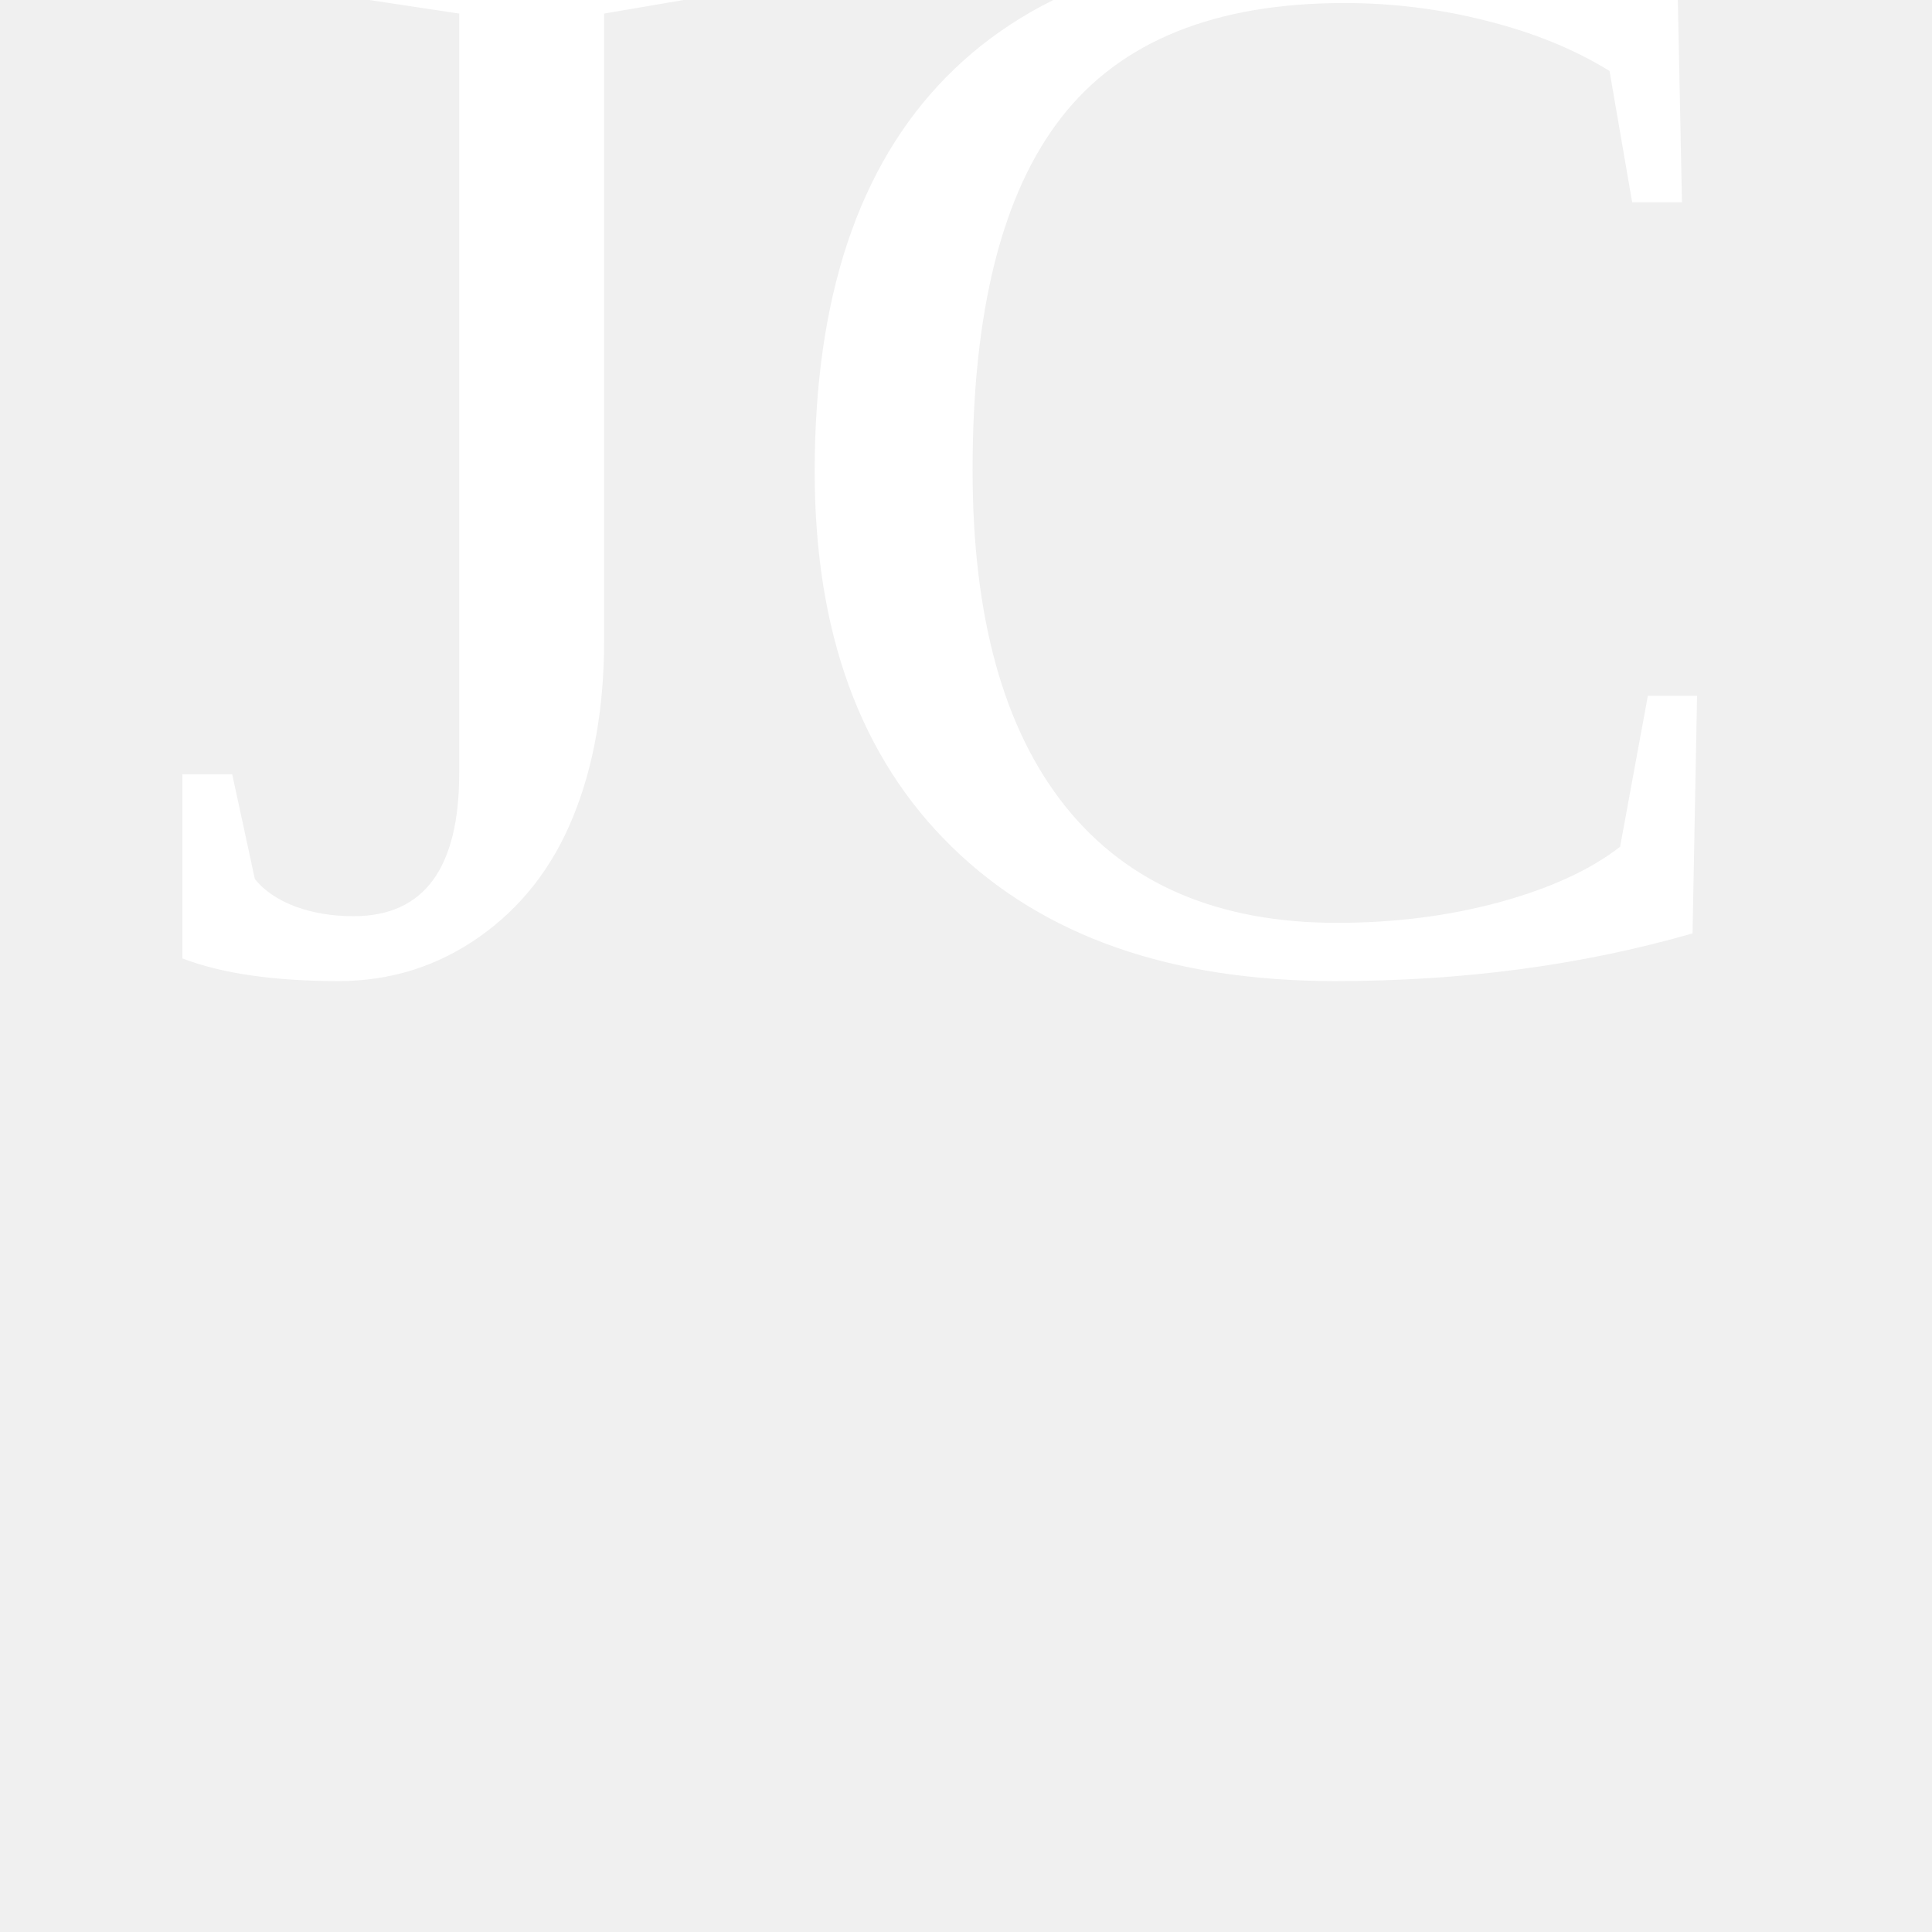
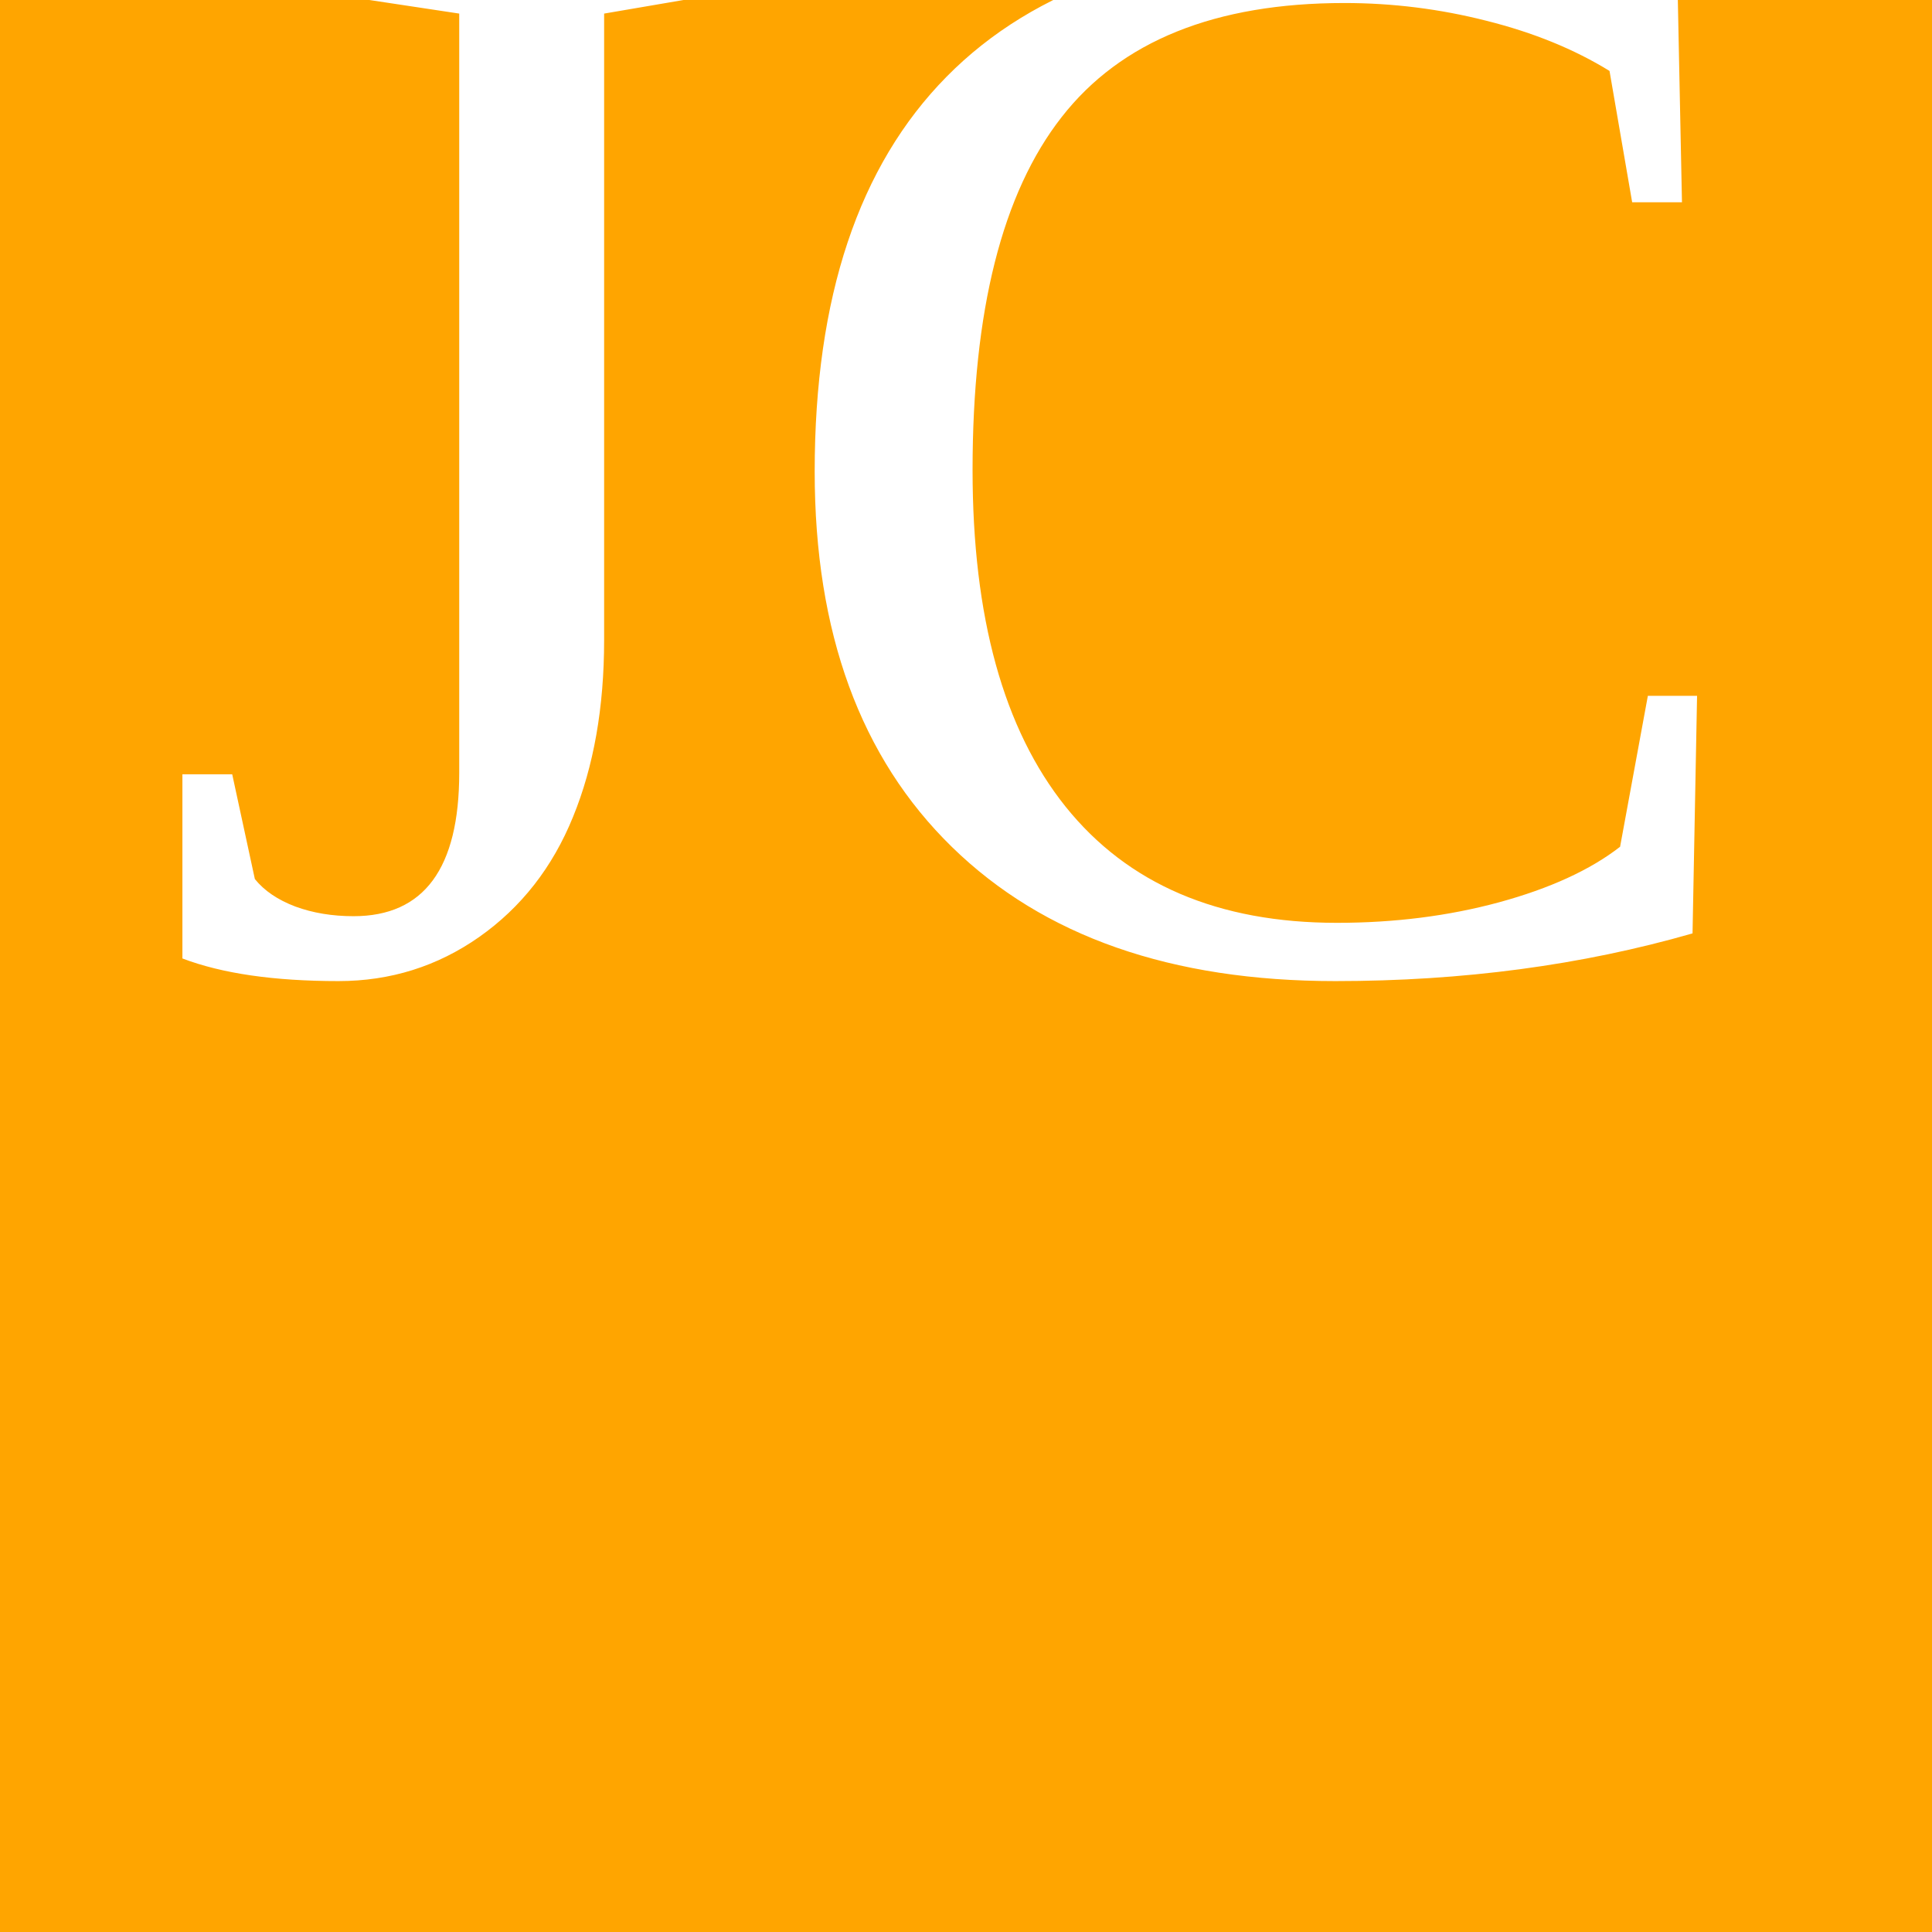
- <svg xmlns="http://www.w3.org/2000/svg" viewBox="0 0 100 100" style="background-color:orange">
+ <svg xmlns="http://www.w3.org/2000/svg" viewBox="0 0 100 100">
+   <rect fill="orange" x="0" y="0" height="100" width="100" />
  <text x="50" y="50" font-size="80" text-anchor="middle" alignment-baseline="central" fill="white">JC</text>
</svg>
